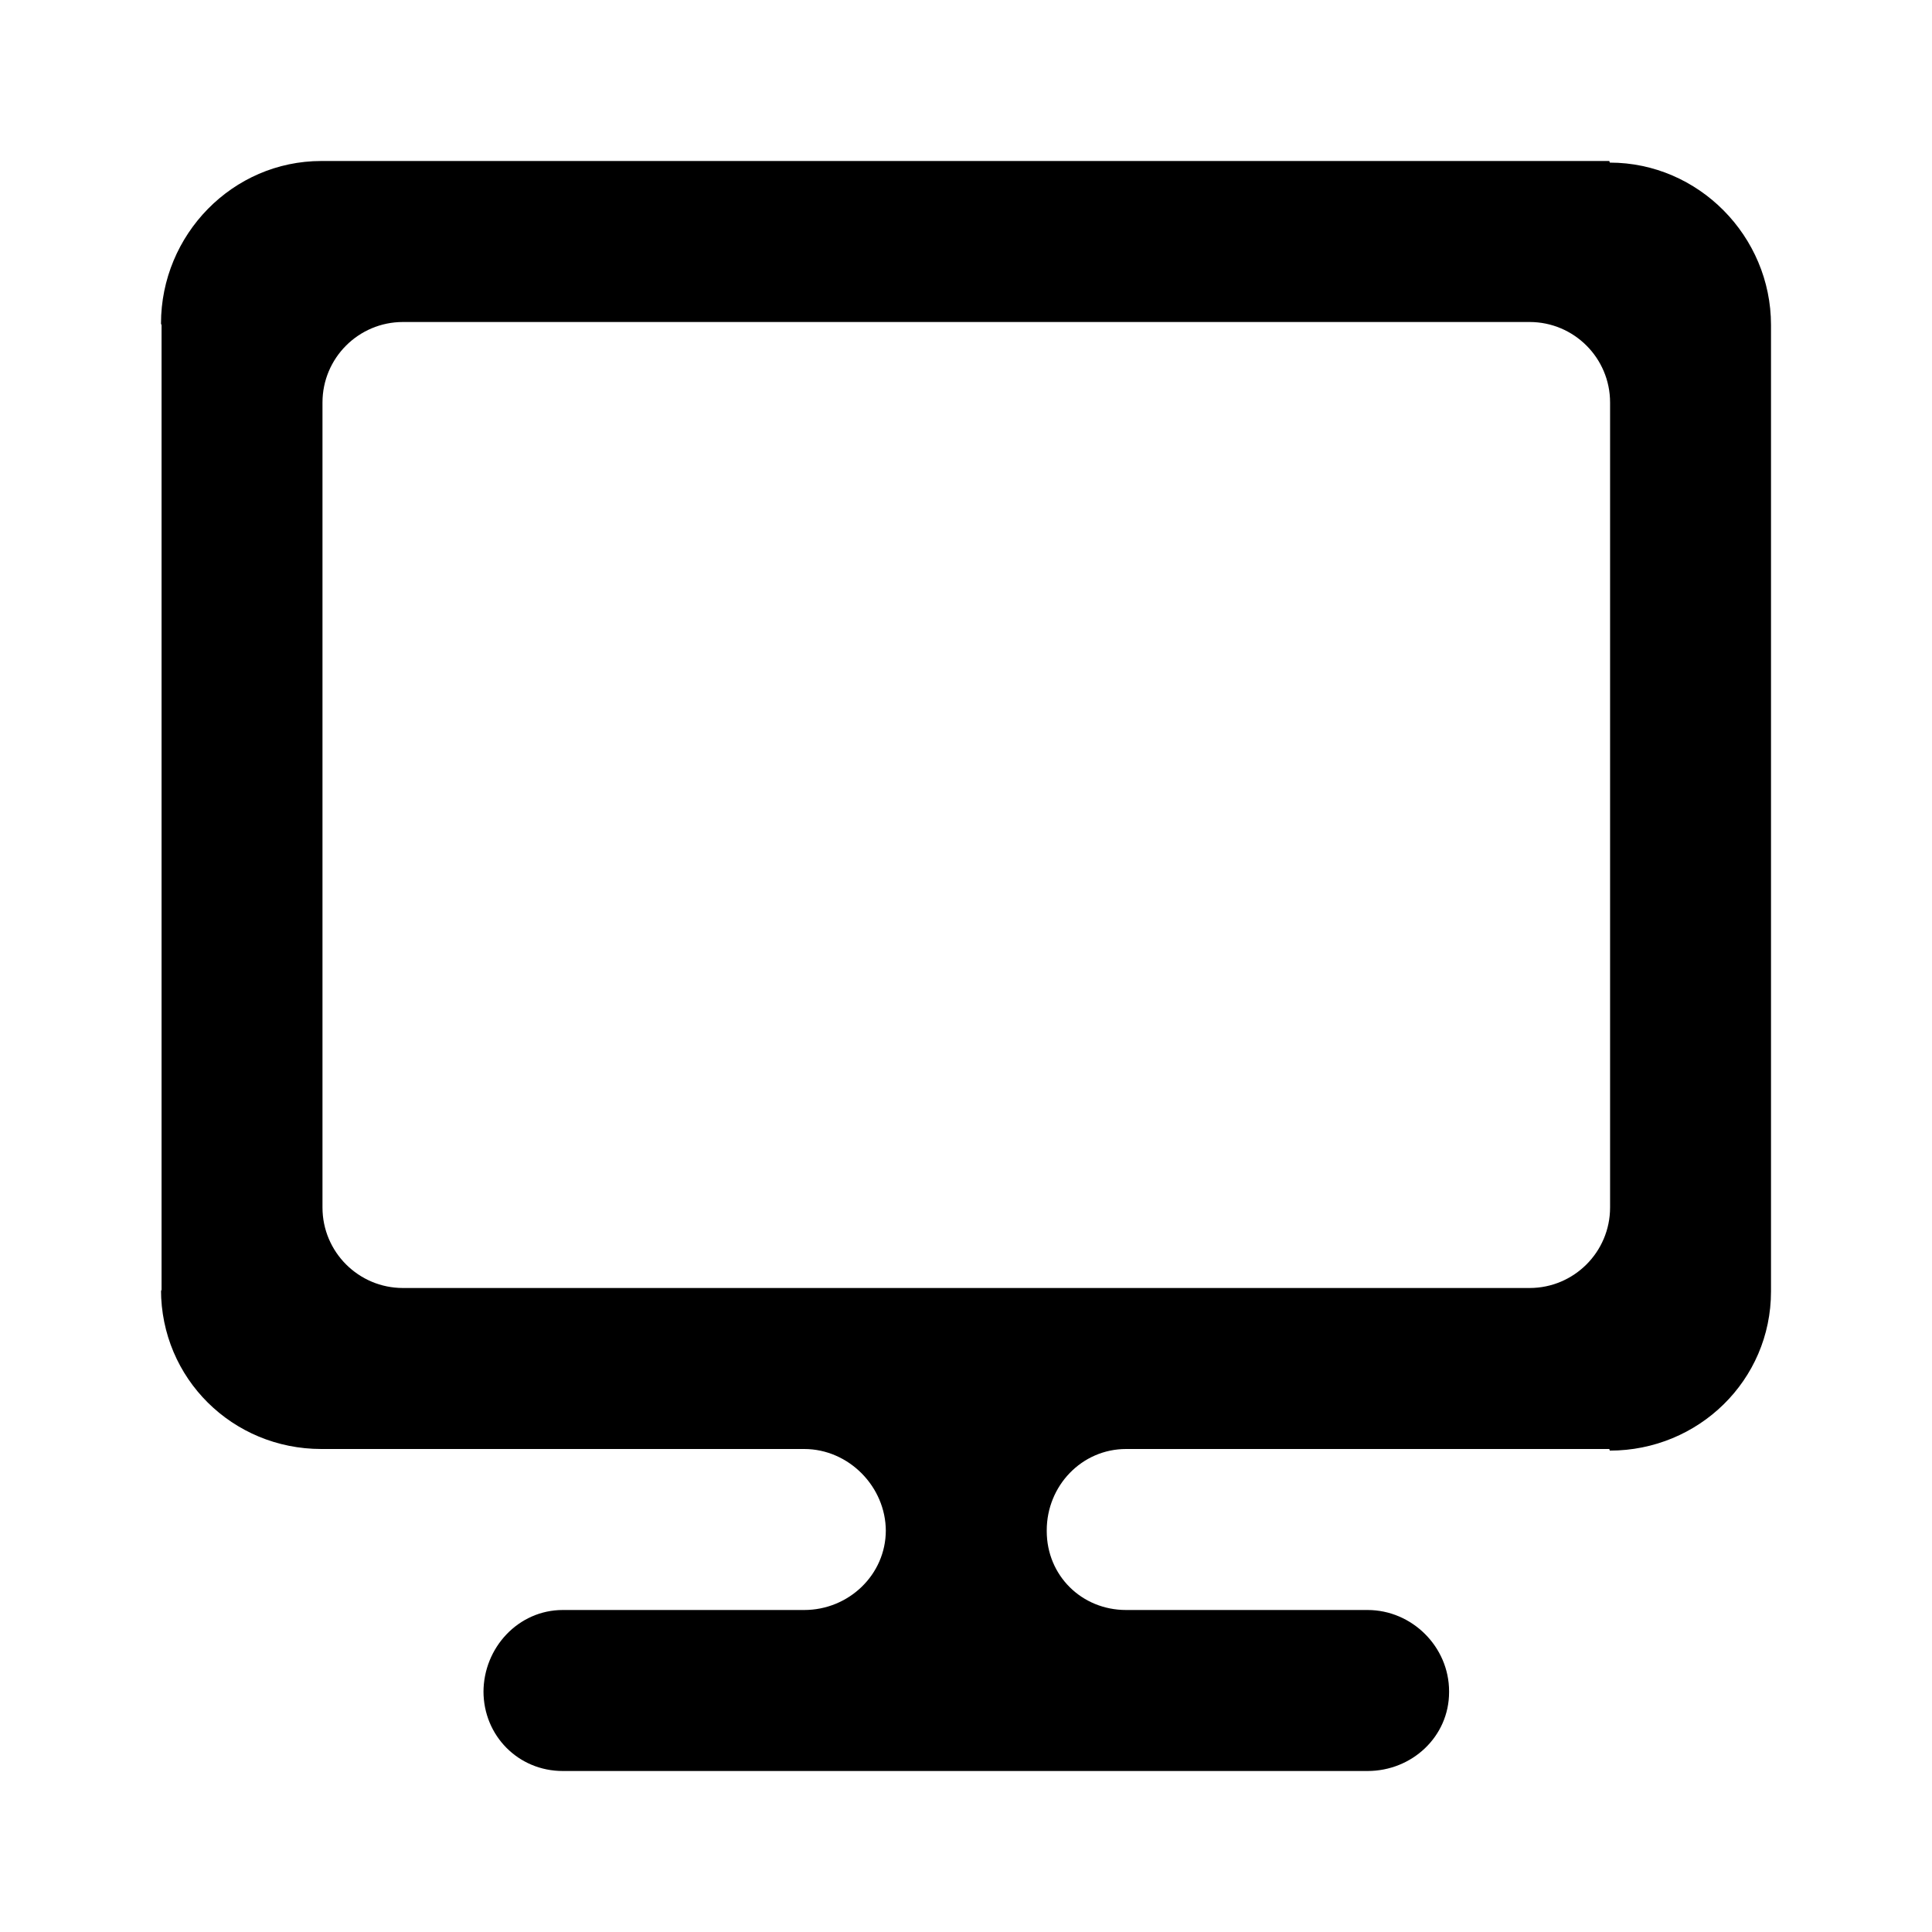
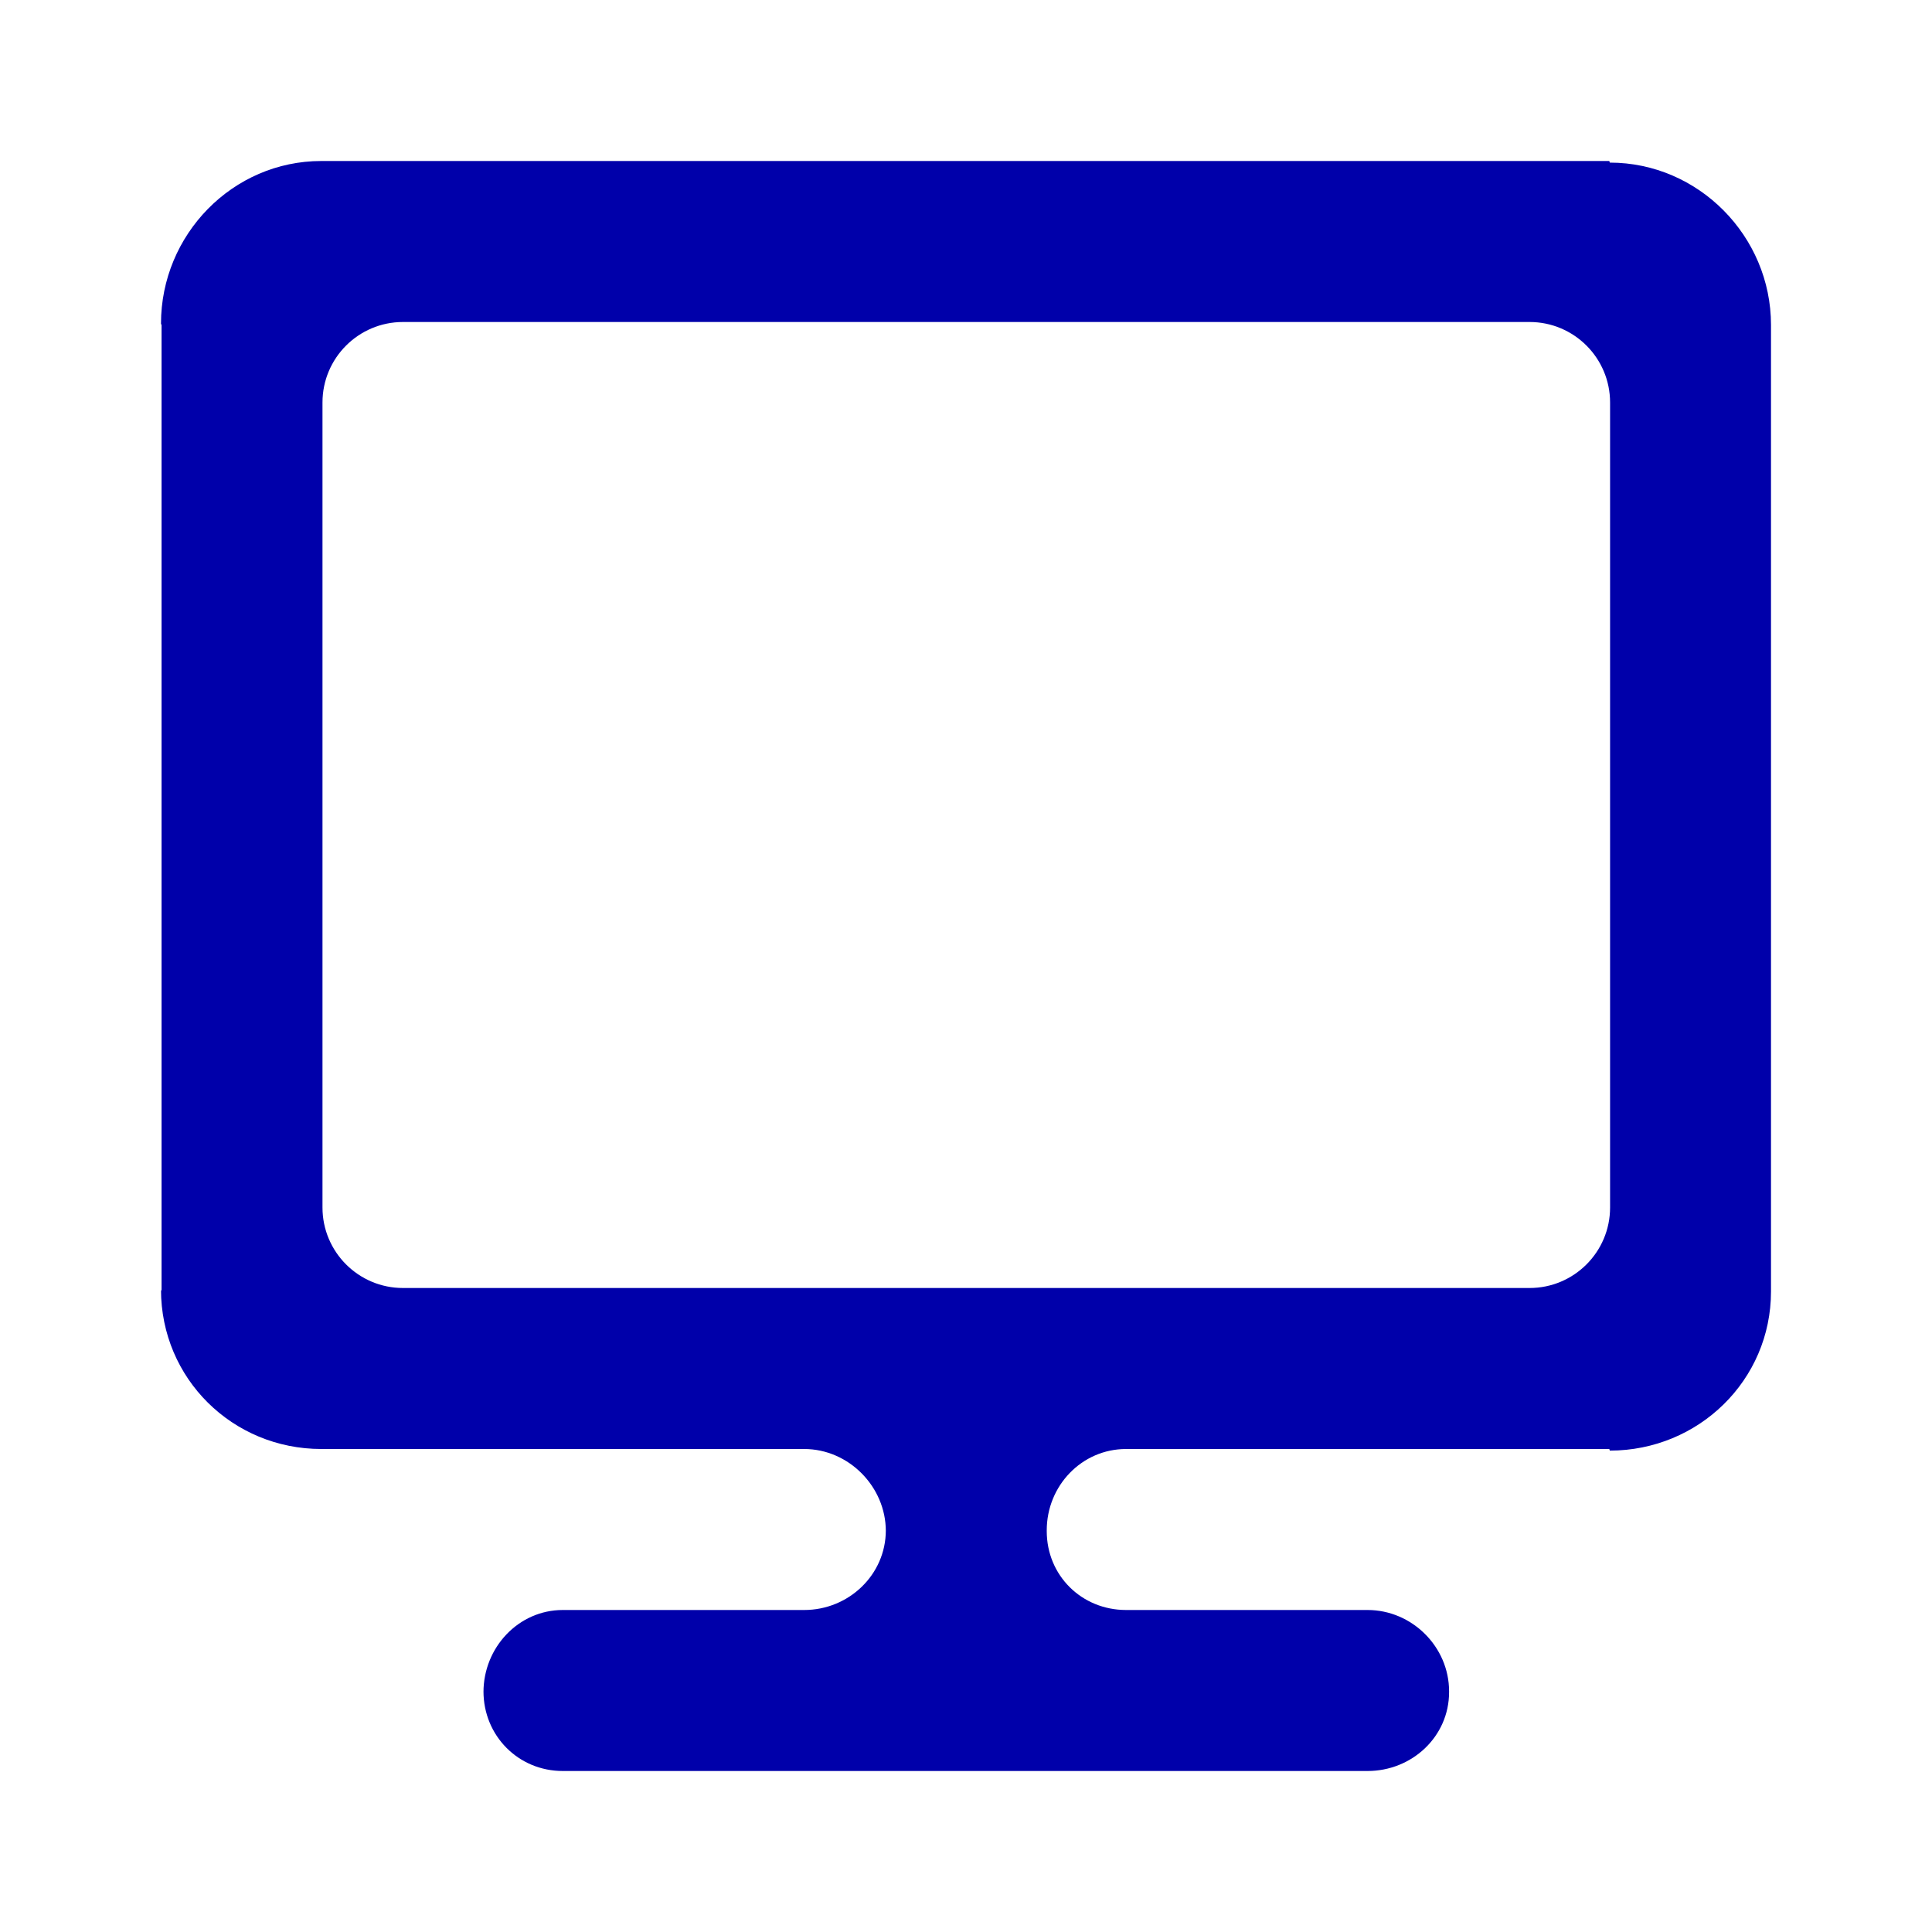
<svg xmlns="http://www.w3.org/2000/svg" width="256px" height="256px" viewBox="-2 -2 24.00 24.00" version="1.1" fill="#000000">
  <g id="SVGRepo_bgCarrier" stroke-width="0" />
  <g id="SVGRepo_tracerCarrier" stroke-linecap="round" stroke-linejoin="round" />
  <g id="SVGRepo_iconCarrier">
    <defs> </defs>
    <g id="Page-1" stroke="none" stroke-width="1" fill="none" fill-rule="evenodd">
-       <g id="Dribbble-Light-Preview" transform="translate(-100, -7159)" fill="#000000">
+       <g id="Dribbble-Light-Preview" transform="translate(-100, -7159)" fill="#0000aa">
        <g id="icons" transform="translate(56, 160)">
          <path d="M62.001,7012 C62.001,7012.552 61.553,7013 61.001,7013 L47.006,7013 C46.454,7013 46.006,7012.552 46.006,7012 L46.006,7002 C46.006,7001.448 46.454,7001 47.006,7001 L61.001,7001 C61.553,7001 62.001,7001.448 62.001,7002 L62.001,7012 Z M61.991,6999 L45.996,6999 L45.992,6999 C44.889,6999 44,6999.915 44,7001.02 L44.007,7001.04 L44.007,7013.04 L44,7013.02 C44,7014.125 44.889,7015 45.992,7015 L45.996,7015 L51.99,7015 C52.543,7015 53.004,7015.468 53.004,7016.02 L53.004,7016.01 C53.004,7016.562 52.543,7017 51.99,7017 L48.991,7017 C48.439,7017 48.006,7017.468 48.006,7018.02 L48.006,7018.01 C48.006,7018.562 48.439,7019 48.991,7019 L58.988,7019 C59.541,7019 60.001,7018.572 60.001,7018.02 L60.001,7018.01 C60.001,7017.458 59.541,7017 58.988,7017 L55.989,7017 C55.437,7017 55.003,7016.572 55.003,7016.02 L55.003,7016.01 C55.003,7015.458 55.437,7015 55.989,7015 L61.991,7015 L61.998,7015.02 C63.099,7015.02 64,7014.146 64,7013.043 L64,7013.04 L64,7001.04 L64,7001.037 C64,6999.934 63.099,6999.02 61.998,6999.02 L61.991,6999 Z" id="desktop-[#232]"> </path>
        </g>
      </g>
    </g>
  </g>
</svg>
